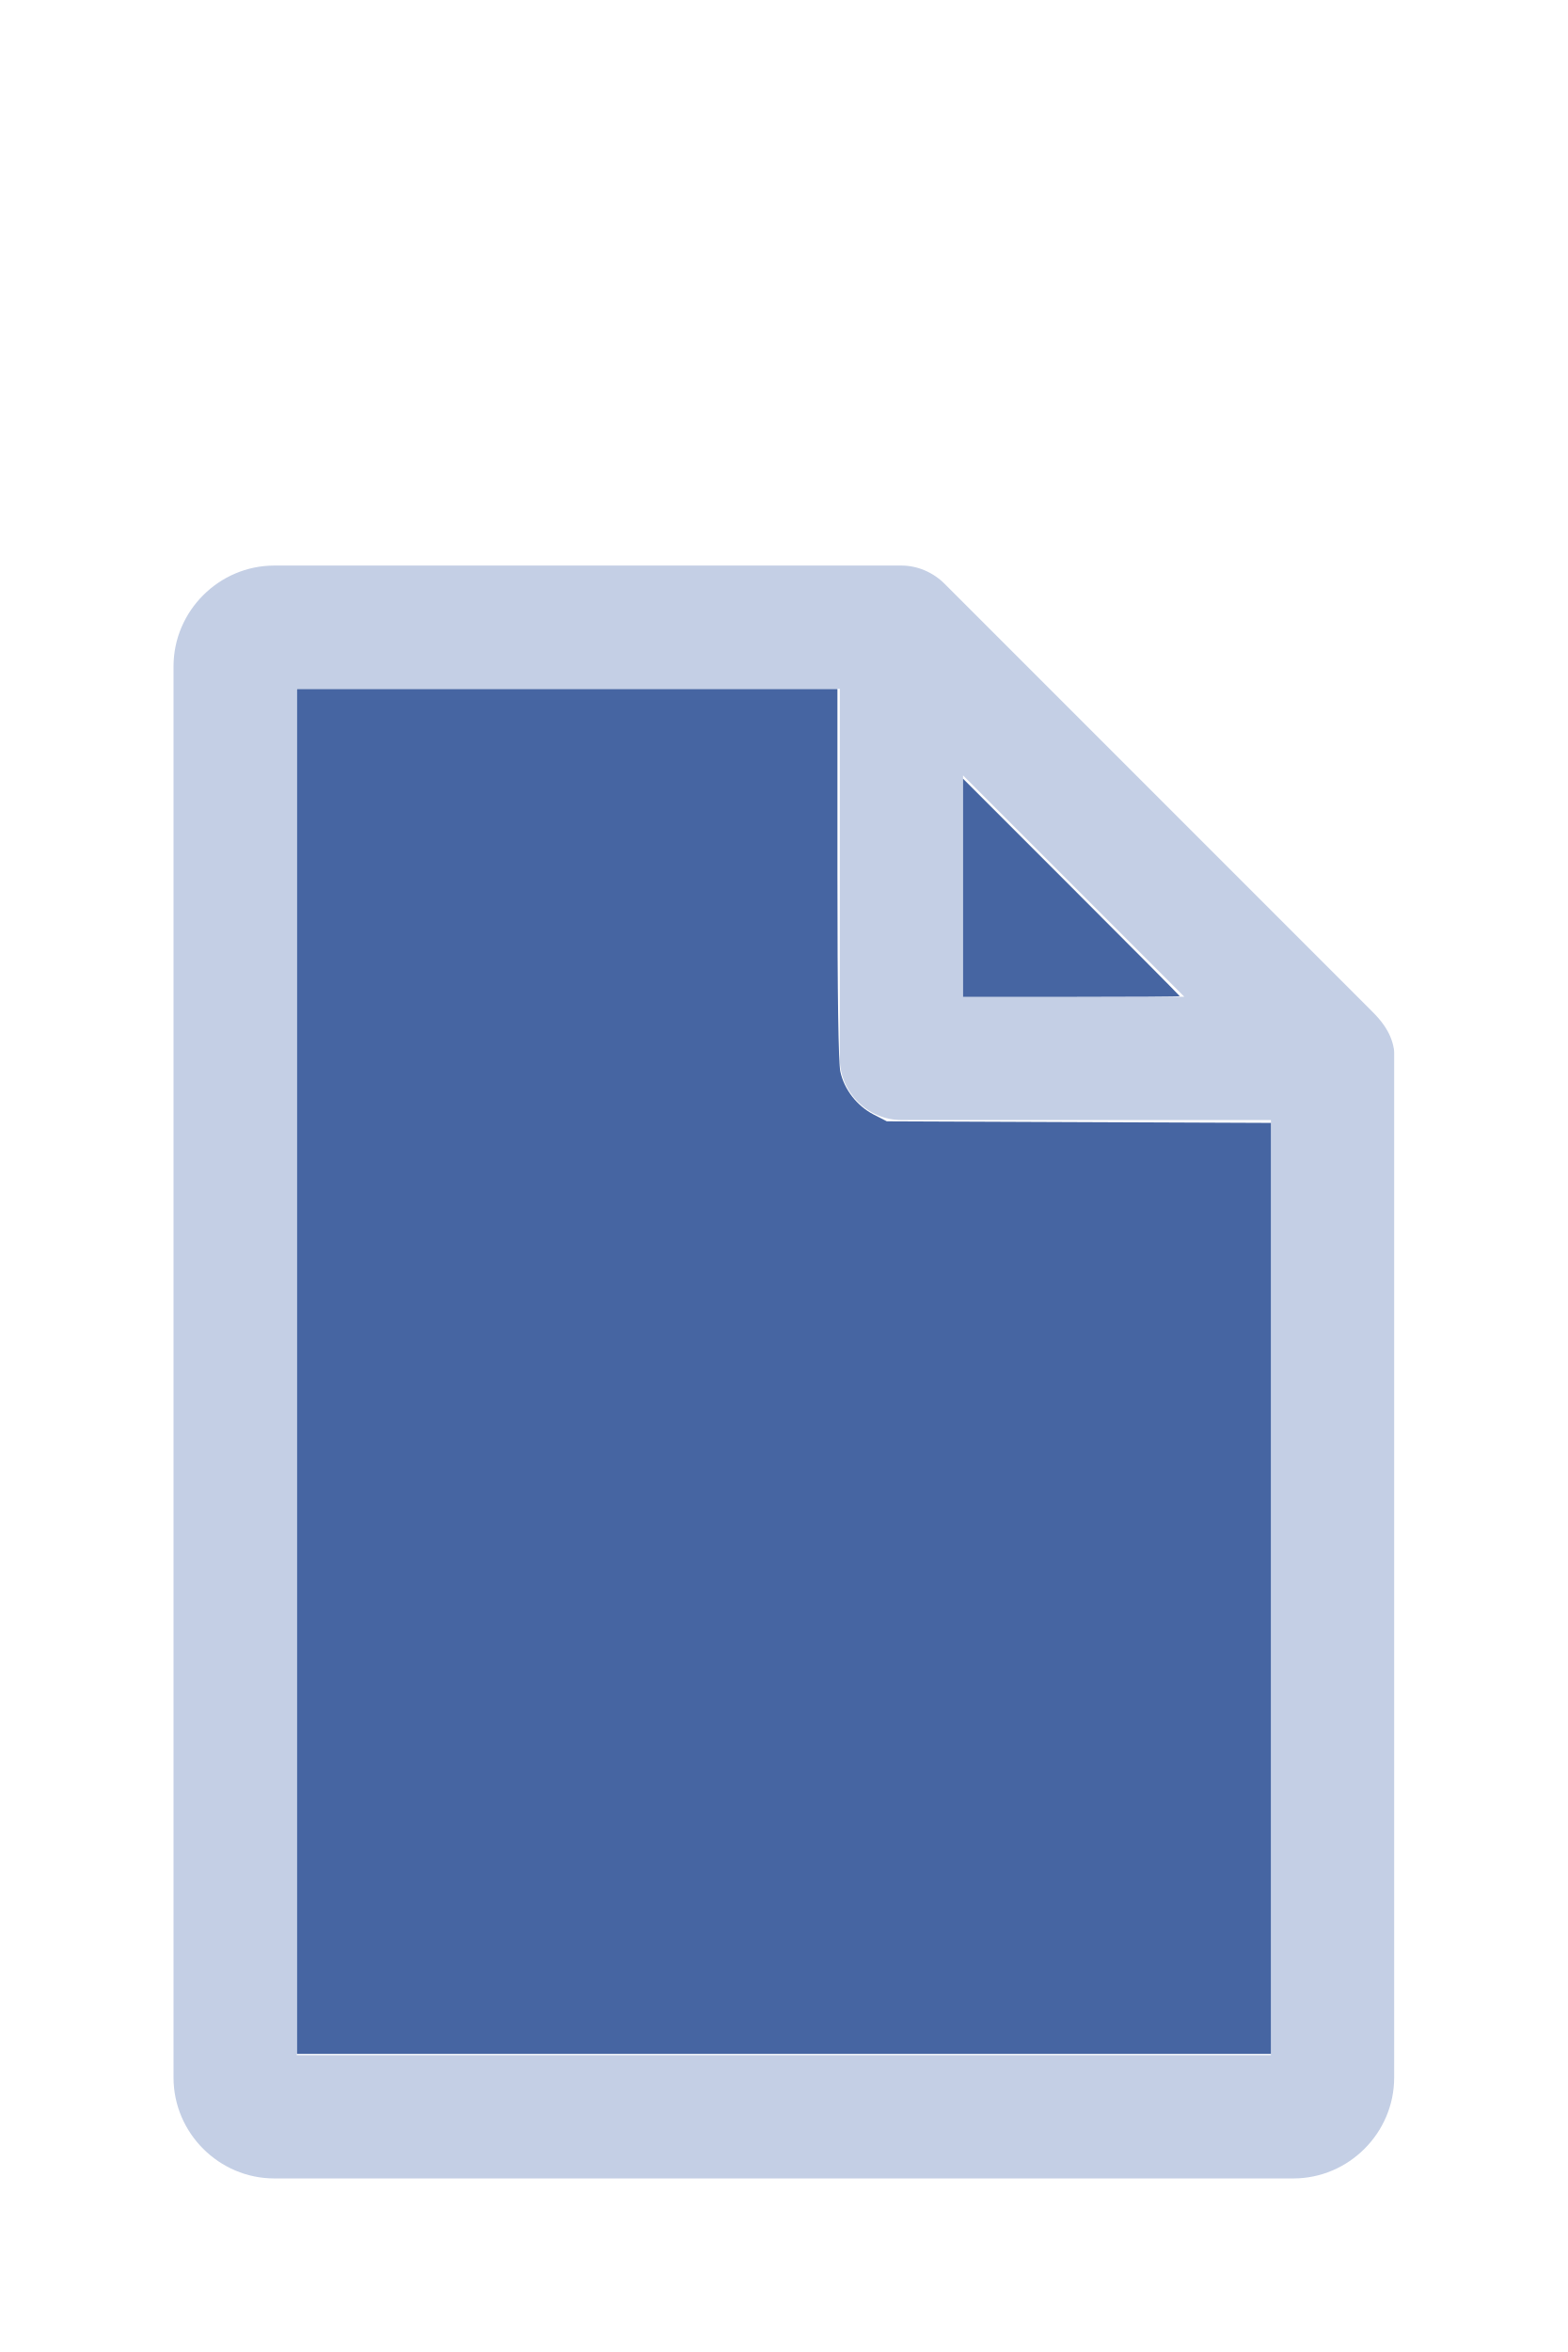
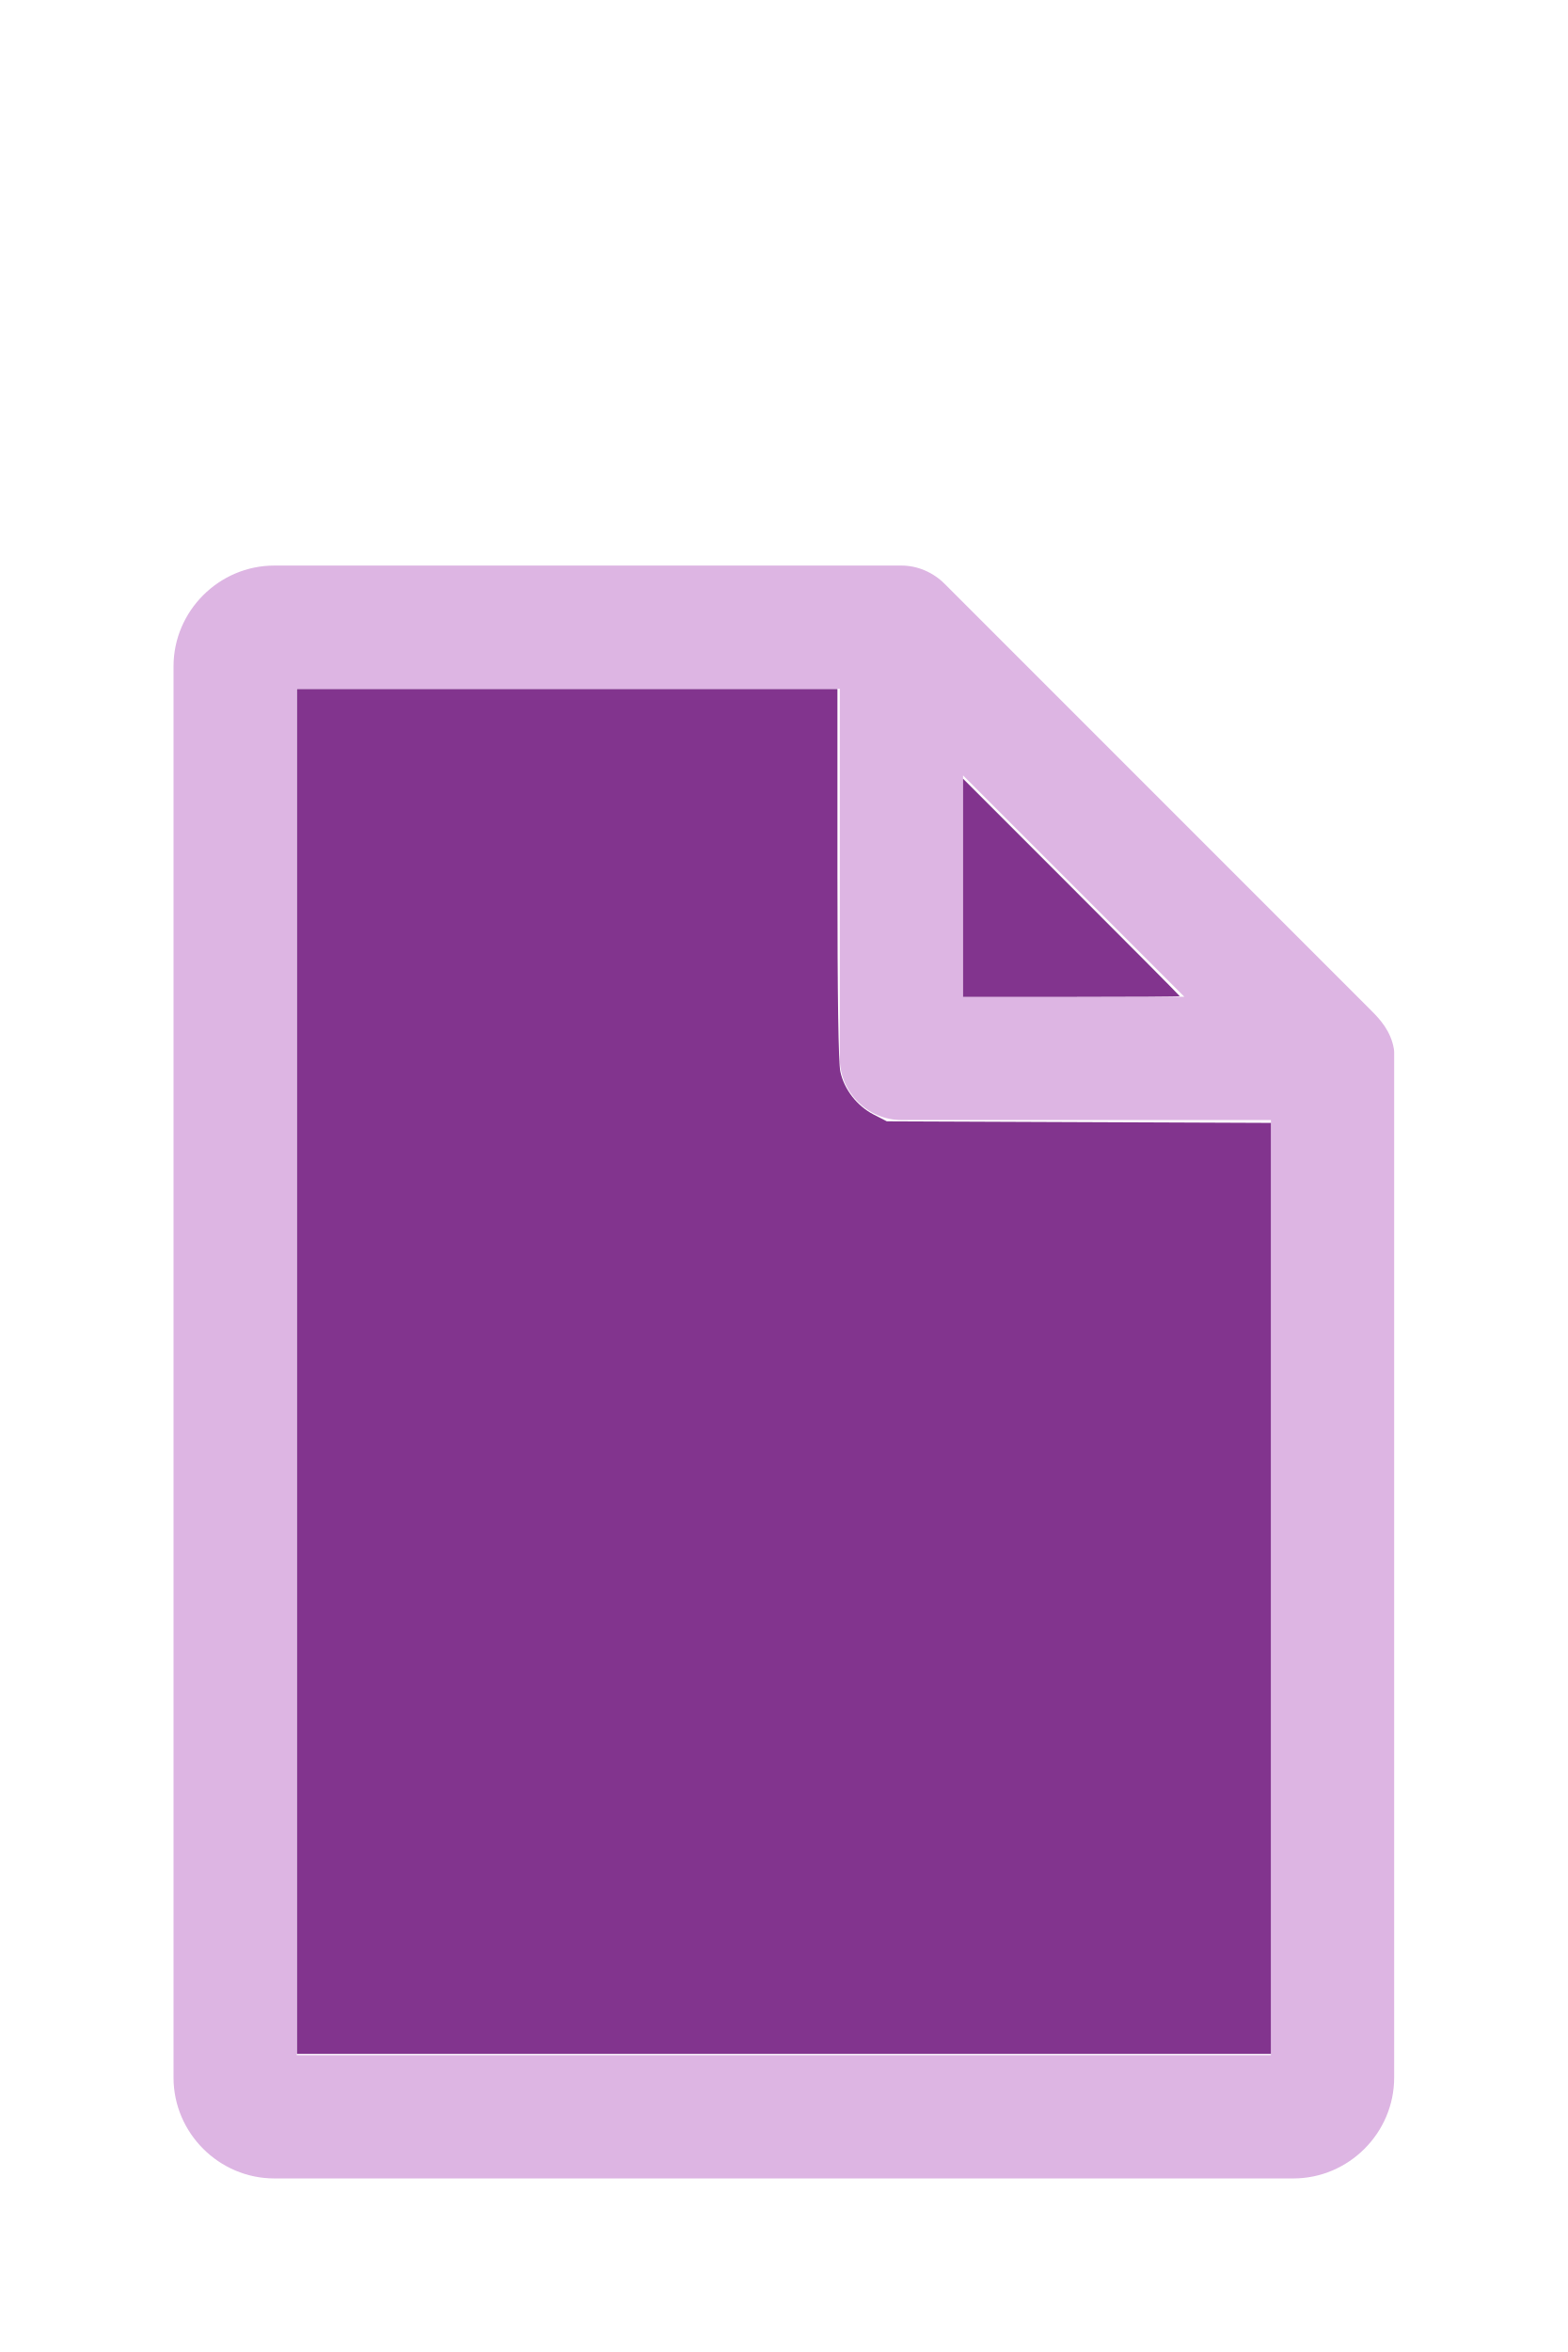
<svg xmlns="http://www.w3.org/2000/svg" version="1.1" width="16" height="24" viewBox="0 0 80 60" id="doc" xml:space="preserve">
-   <g style="fill:#C4CFE5">
+   <g style="fill:#DDB5E3">
    <path d="m 14,-1.145 c -2.824,0 -5.145,2.32 -5.145,5.145 v 72 c 0,2.824 2.32,5.145 5.145,5.145 h 52 c 2.824,0 5.145,-2.32 5.145,-5.145 V 23.699 a 1.145,1.145 0 0 0 -0.016,-0.188 C 70.978,22.605 70.406,21.99 70.008,21.592 L 48.209,-0.209 C 47.606,-0.812 46.805,-1.145 46,-1.145 Z m 1.145,6.289 H 42.855 V 24 c 0,1.724 1.42,3.145 3.145,3.145 H 64.855 V 74.855 H 15.145 Z m 34,4.418 L 60.438,20.855 H 49.145 Z" />
  </g>
-   <g style="fill:#4665A2;stroke-width:0">
+   <g style="fill:#82348E;stroke-width:0">
    <path d="M 3.031,13.993 V 7.031 h 2.758 2.758 v 1.883 c 0,1.258 0.01,1.929 0.03,2.022 0.039,0.181 0.169,0.348 0.338,0.436 l 0.136,0.07 1.96,0.008 1.96,0.008 v 4.75 4.75 H 8 3.031 Z" transform="matrix(5,0,0,5,0,-30)" />
    <path d="M 9.829,9.058 V 7.946 l 1.106,1.106 c 0.608,0.608 1.106,1.109 1.106,1.113 0,0.004 -0.498,0.007 -1.106,0.007 H 9.829 Z" transform="matrix(5,0,0,5,0,-30)" />
  </g>
</svg>
